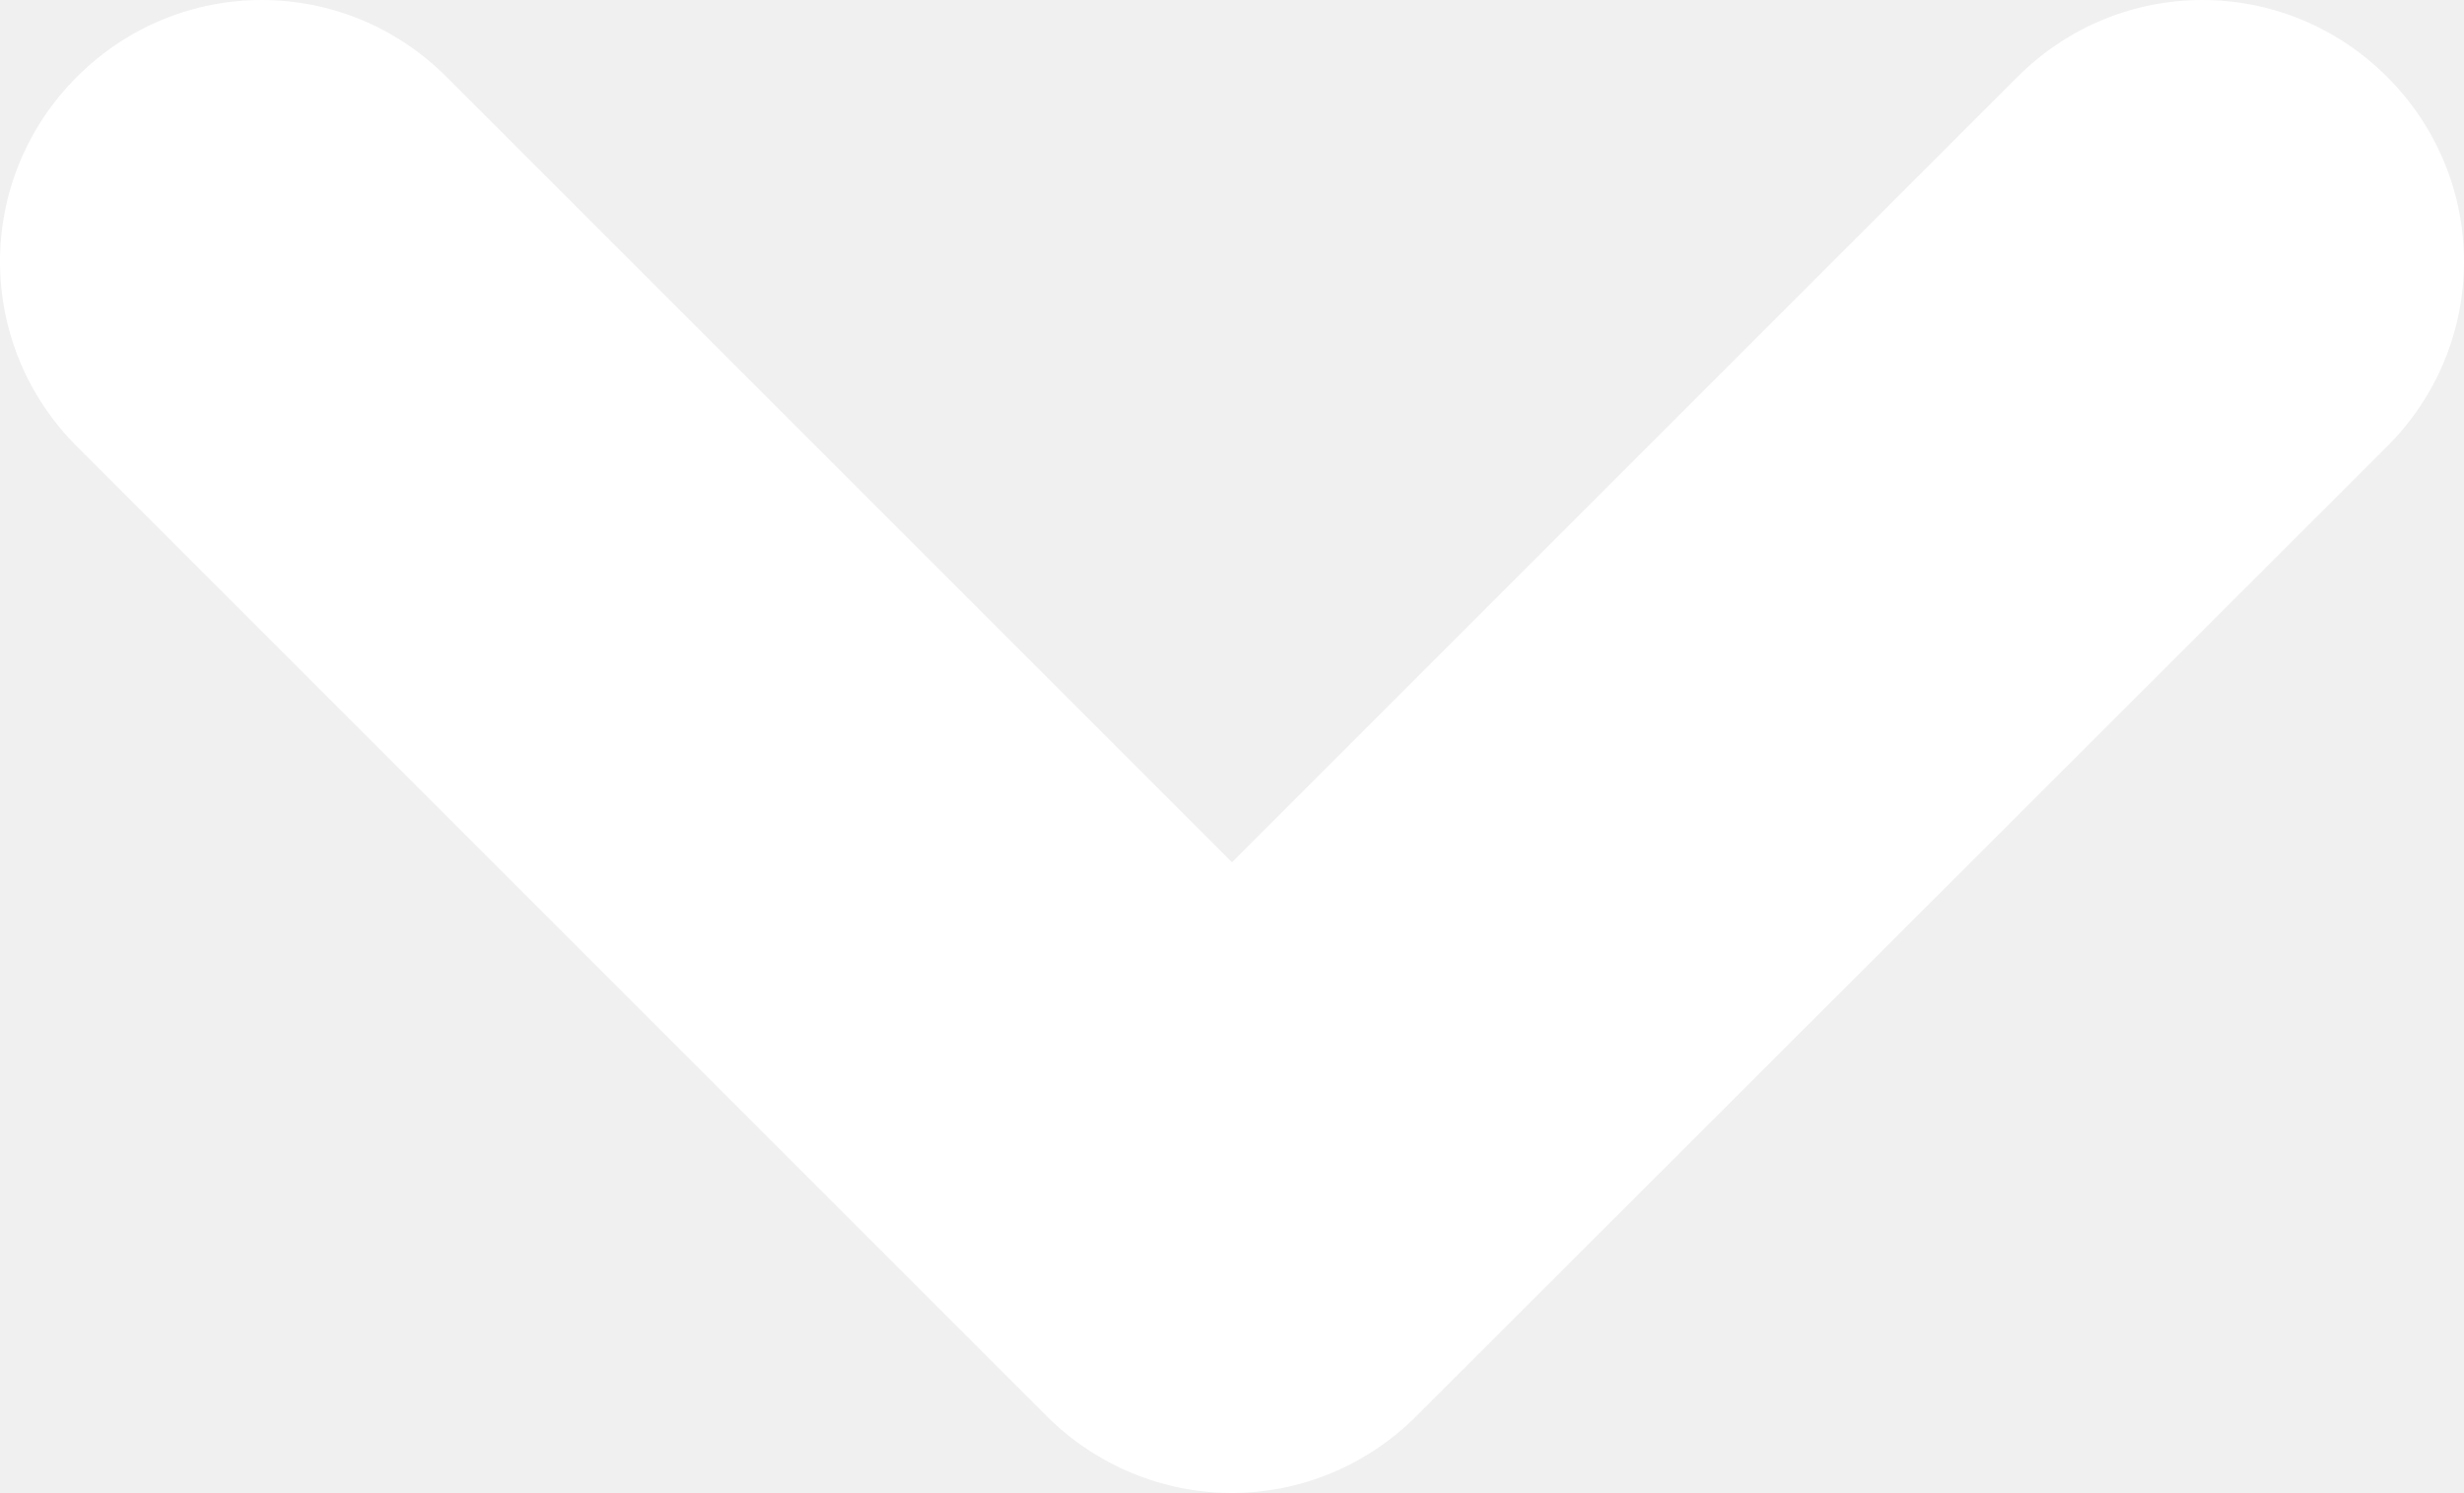
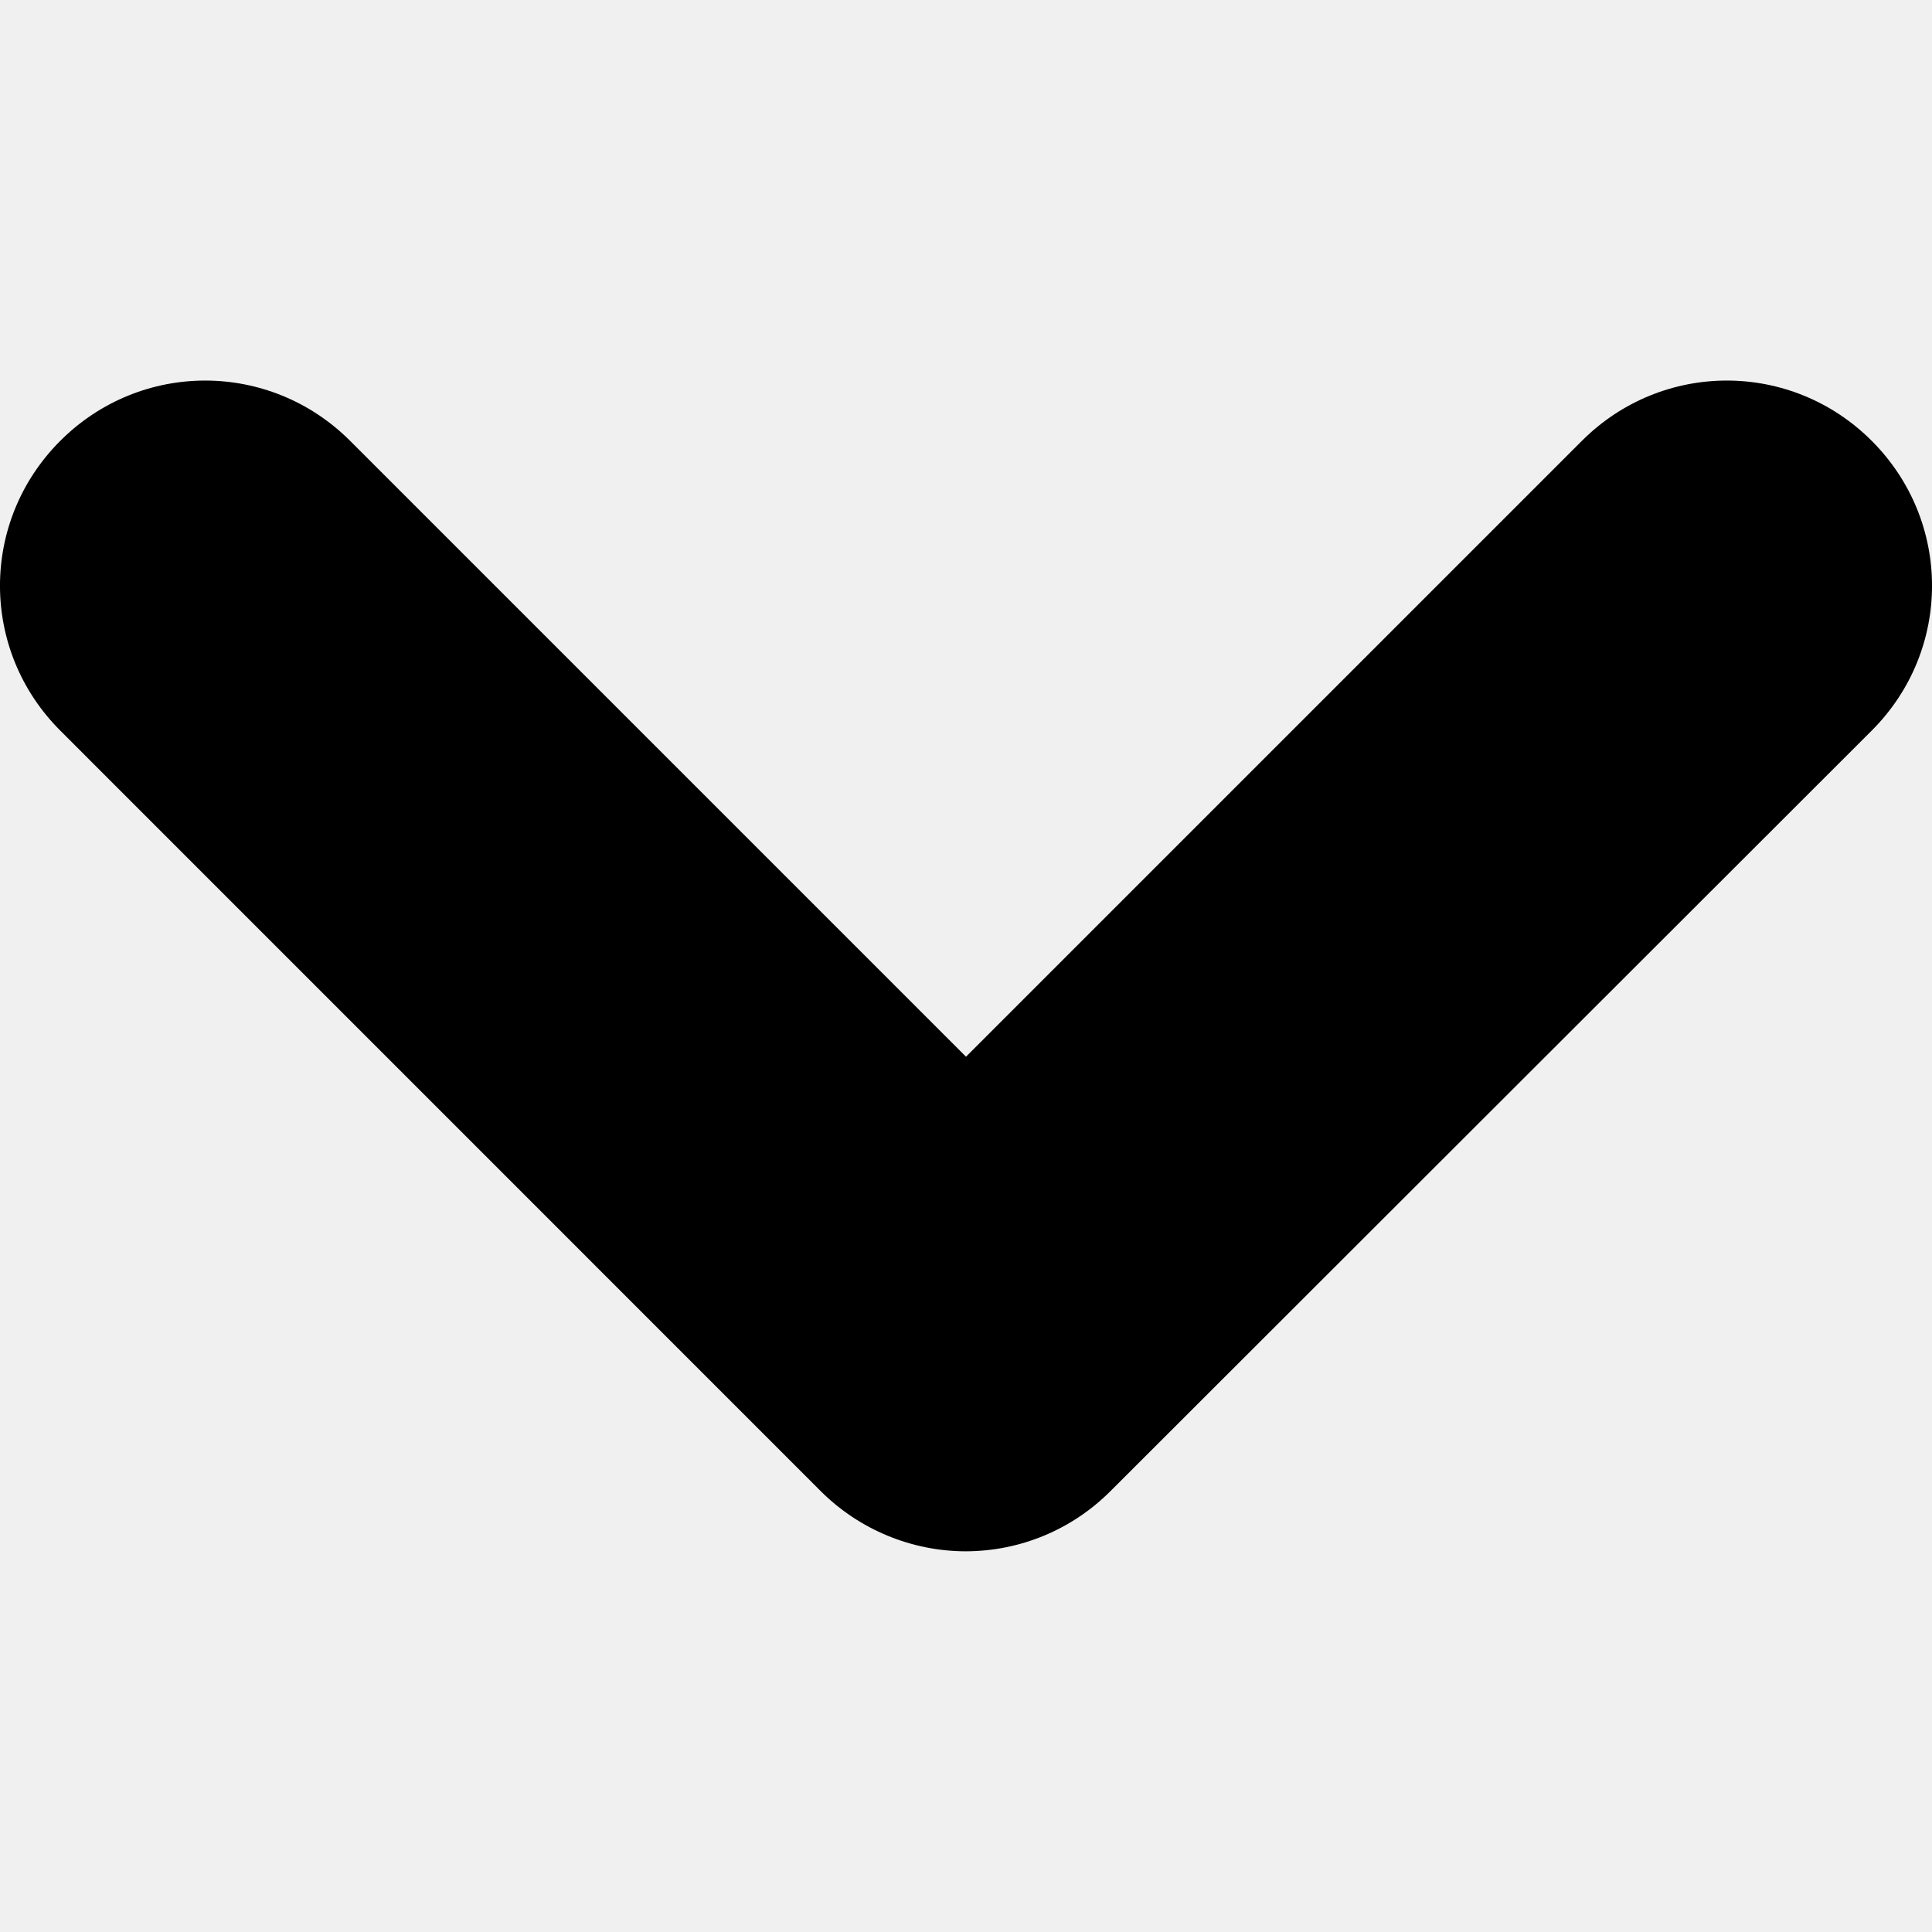
- <svg viewBox="0 0 25 15.15" fill="white">
-   <path d="M12.5,15.15c-.7,0-1.38-.28-1.88-.78L.78,4.53c-1.04-1.04-1.04-2.71,0-3.75h0c1.04-1.04,2.71-1.04,3.75,0l7.97,7.97L20.47,.78c1.04-1.04,2.71-1.04,3.75,0h0c1.04,1.04,1.04,2.71,0,3.75L14.37,14.37c-.5,.5-1.17,.78-1.88,.78Z" />
+ <svg xmlns="http://www.w3.org/2000/svg" viewBox="0 0 24 24">
+   <path d="M12 19.271C11.328 19.271 10.675 19.003 10.195 18.523L0.749 9.076C-0.25 8.078 -0.25 6.475 0.749 5.476C1.747 4.478 3.35 4.478 4.349 5.476L12 13.127L19.651 5.476C20.65 4.478 22.253 4.478 23.251 5.476C24.25 6.475 24.25 8.078 23.251 9.076L13.795 18.523C13.315 19.003 12.672 19.271 11.99 19.271H12Z" />
</svg>
